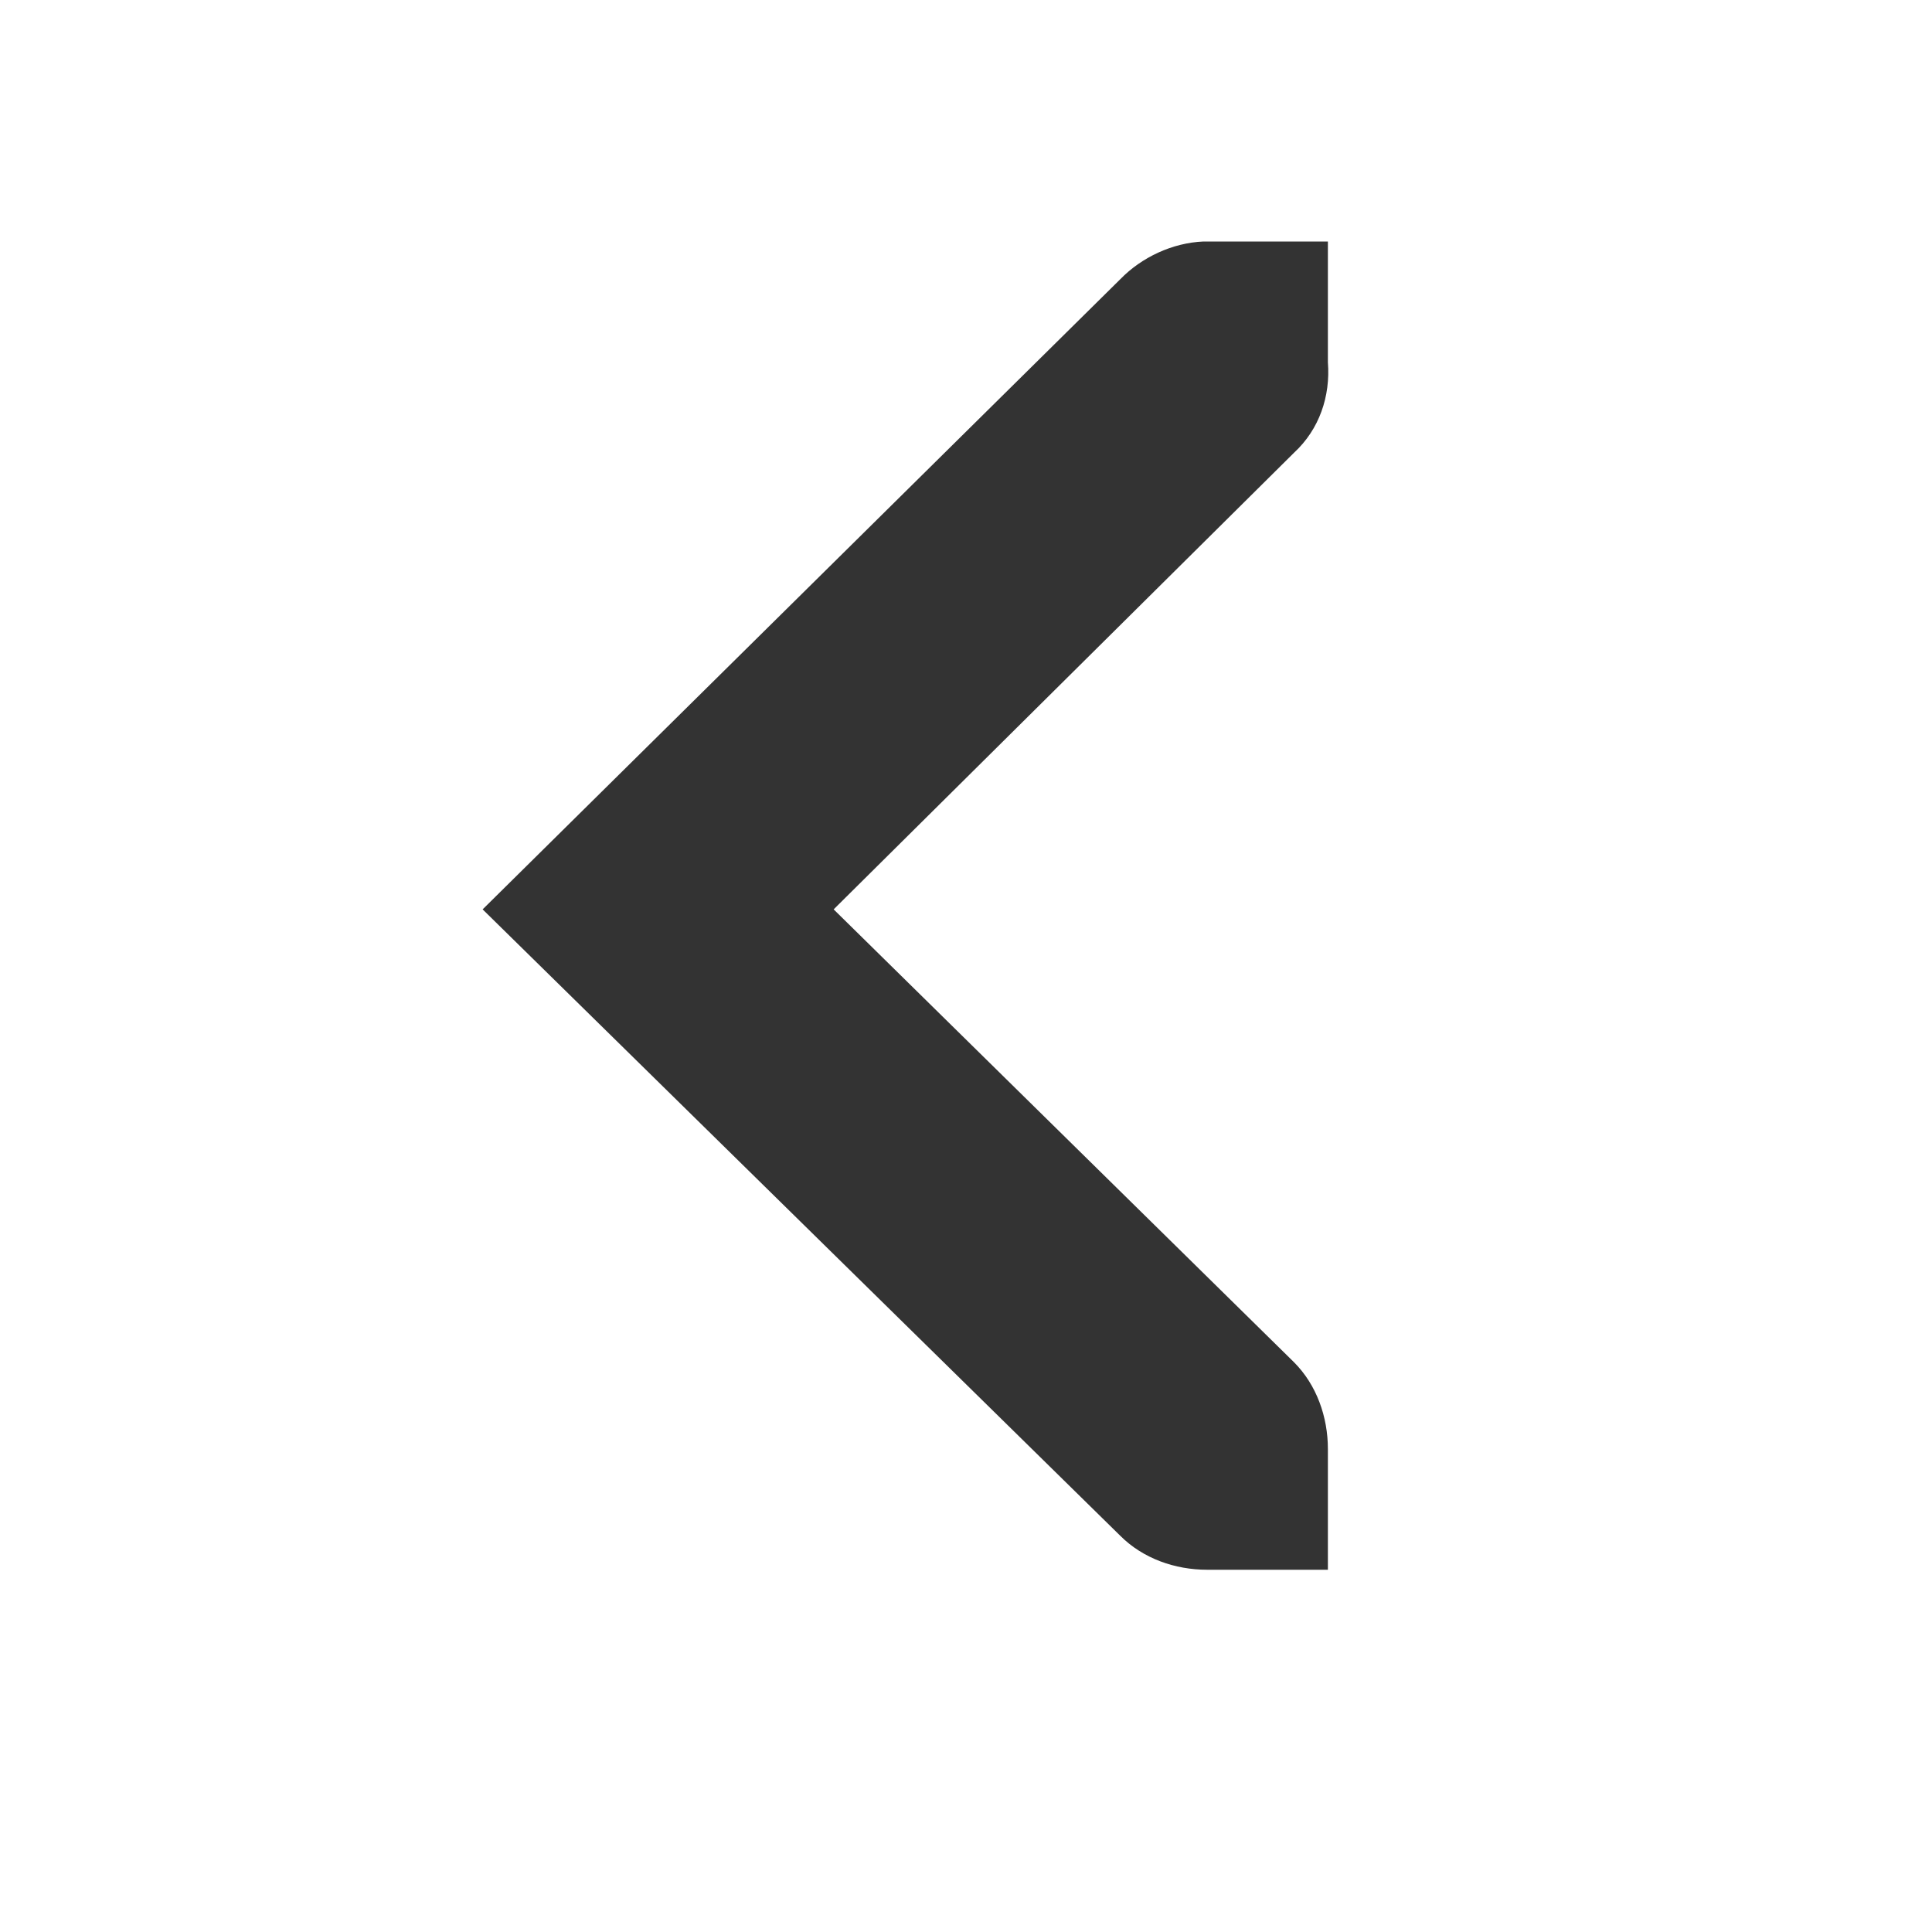
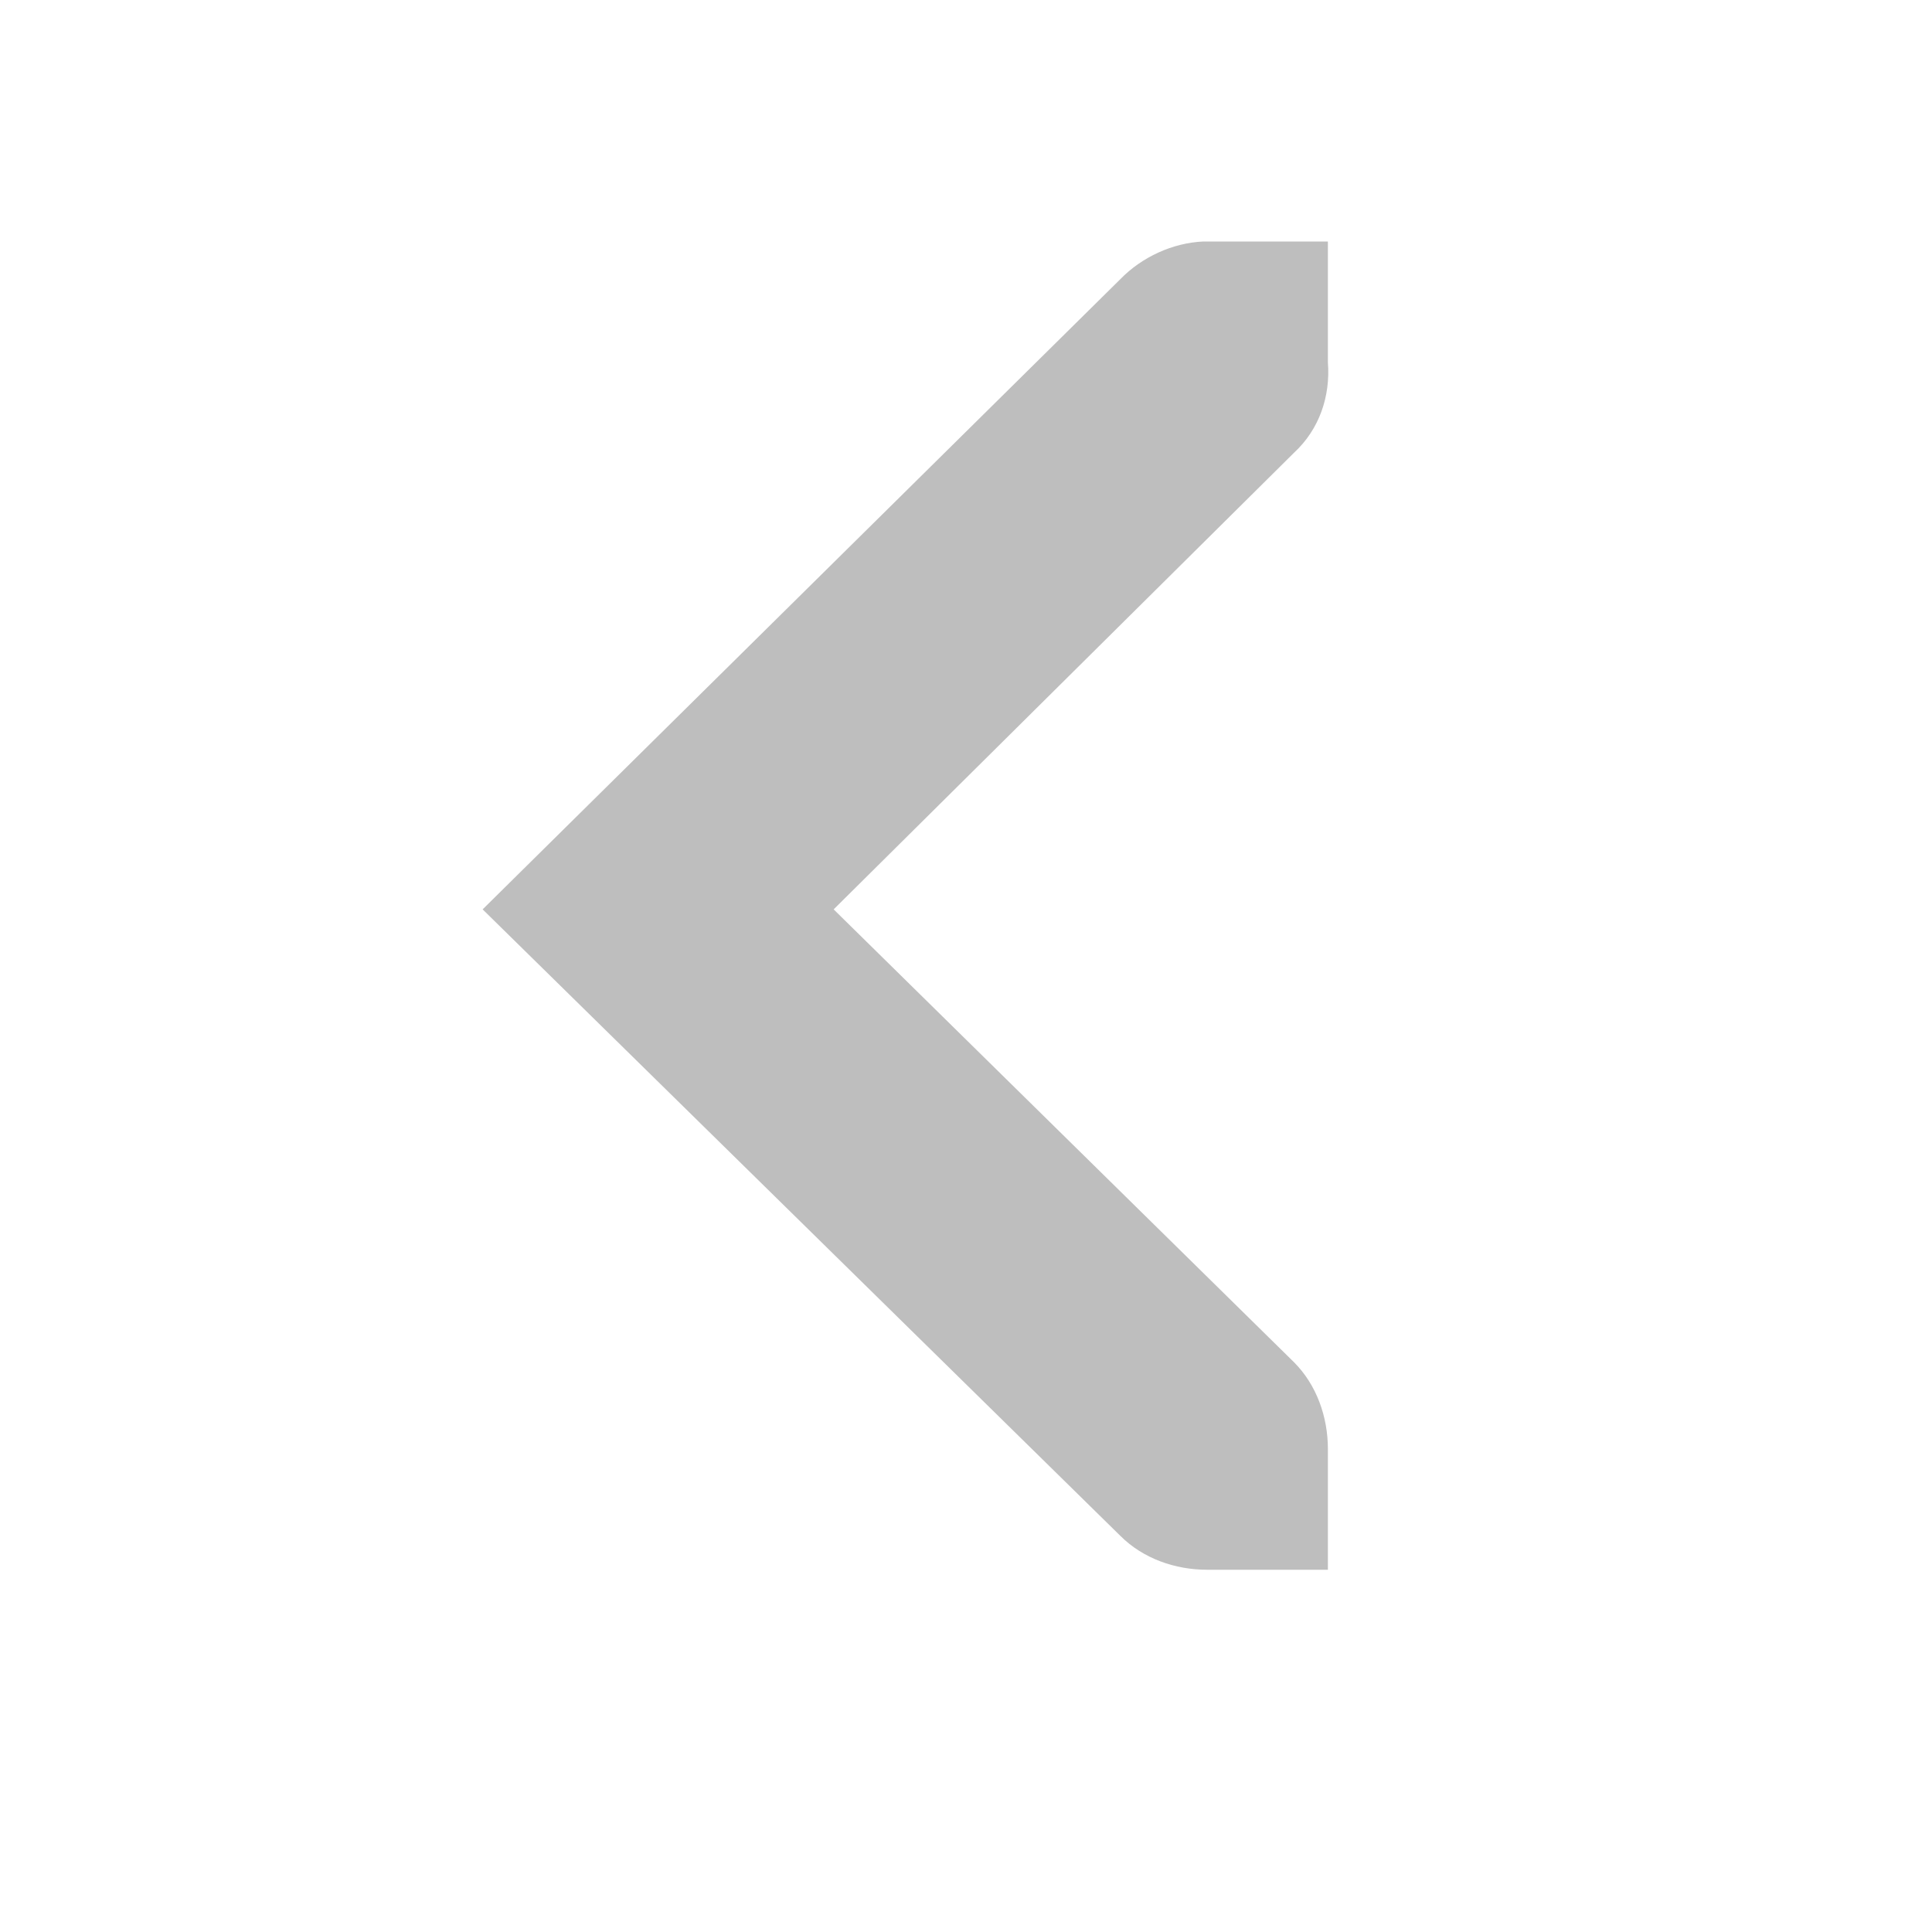
<svg xmlns="http://www.w3.org/2000/svg" id="svg7384" version="1.1" height="16" width="16">
  <defs id="defs7386" />
  <g transform="translate(-100,-626)" id="layer9" style="display:inline" />
  <g transform="translate(-100,-626)" id="layer10" />
  <g transform="translate(-100,-626)" id="layer11" />
  <g transform="translate(-100,-626)" id="layer12">
-     <path d="m 110.997,628 -1,0 c -0.01,-1.2e-4 -0.021,-4.6e-4 -0.031,0 -0.255,0.011 -0.51,0.129 -0.688,0.312 l -5.281,5.219 5.281,5.188 c 0.188,0.188 0.453,0.281 0.719,0.281 l 1,0 0,-1 c 0,-0.265 -0.093,-0.531 -0.281,-0.719 l -3.812,-3.75 3.812,-3.781 c 0.211,-0.195 0.303,-0.469 0.281,-0.75 l 0,-1 z" id="path10839-9-9-5" style="font-size:medium;font-style:normal;font-variant:normal;font-weight:normal;font-stretch:normal;text-indent:0;text-align:start;text-decoration:none;line-height:normal;letter-spacing:normal;word-spacing:normal;text-transform:none;direction:ltr;block-progression:tb;writing-mode:lr-tb;text-anchor:start;color:#bebebe;fill:#333;fill-opacity:1;fill-rule:nonzero;stroke:none;stroke-width:1.781;marker:none;visibility:visible;display:inline;overflow:visible;enable-background:new;font-family:Andale Mono;-inkscape-font-specification:Andale Mono" />
+     <path d="m 110.997,628 -1,0 c -0.01,-1.2e-4 -0.021,-4.6e-4 -0.031,0 -0.255,0.011 -0.51,0.129 -0.688,0.312 l -5.281,5.219 5.281,5.188 c 0.188,0.188 0.453,0.281 0.719,0.281 l 1,0 0,-1 c 0,-0.265 -0.093,-0.531 -0.281,-0.719 l -3.812,-3.75 3.812,-3.781 c 0.211,-0.195 0.303,-0.469 0.281,-0.75 l 0,-1 z" id="path10839-9-9-5" style="font-size:medium;font-style:normal;font-variant:normal;font-weight:normal;font-stretch:normal;text-indent:0;text-align:start;text-decoration:none;line-height:normal;letter-spacing:normal;word-spacing:normal;text-transform:none;direction:ltr;block-progression:tb;writing-mode:lr-tb;text-anchor:start;color:#bebebe;fill:#bebebe;fill-opacity:1;fill-rule:nonzero;stroke:none;stroke-width:1.781;marker:none;visibility:visible;display:inline;overflow:visible;enable-background:new;font-family:Andale Mono;-inkscape-font-specification:Andale Mono" />
  </g>
  <g transform="translate(-100,-626)" id="layer13" />
  <g transform="translate(-100,-626)" id="layer14" />
  <g transform="translate(-100,-626)" id="layer15" style="display:inline" />
  <g transform="translate(-100,-626)" id="g4953" style="display:inline" />
</svg>
